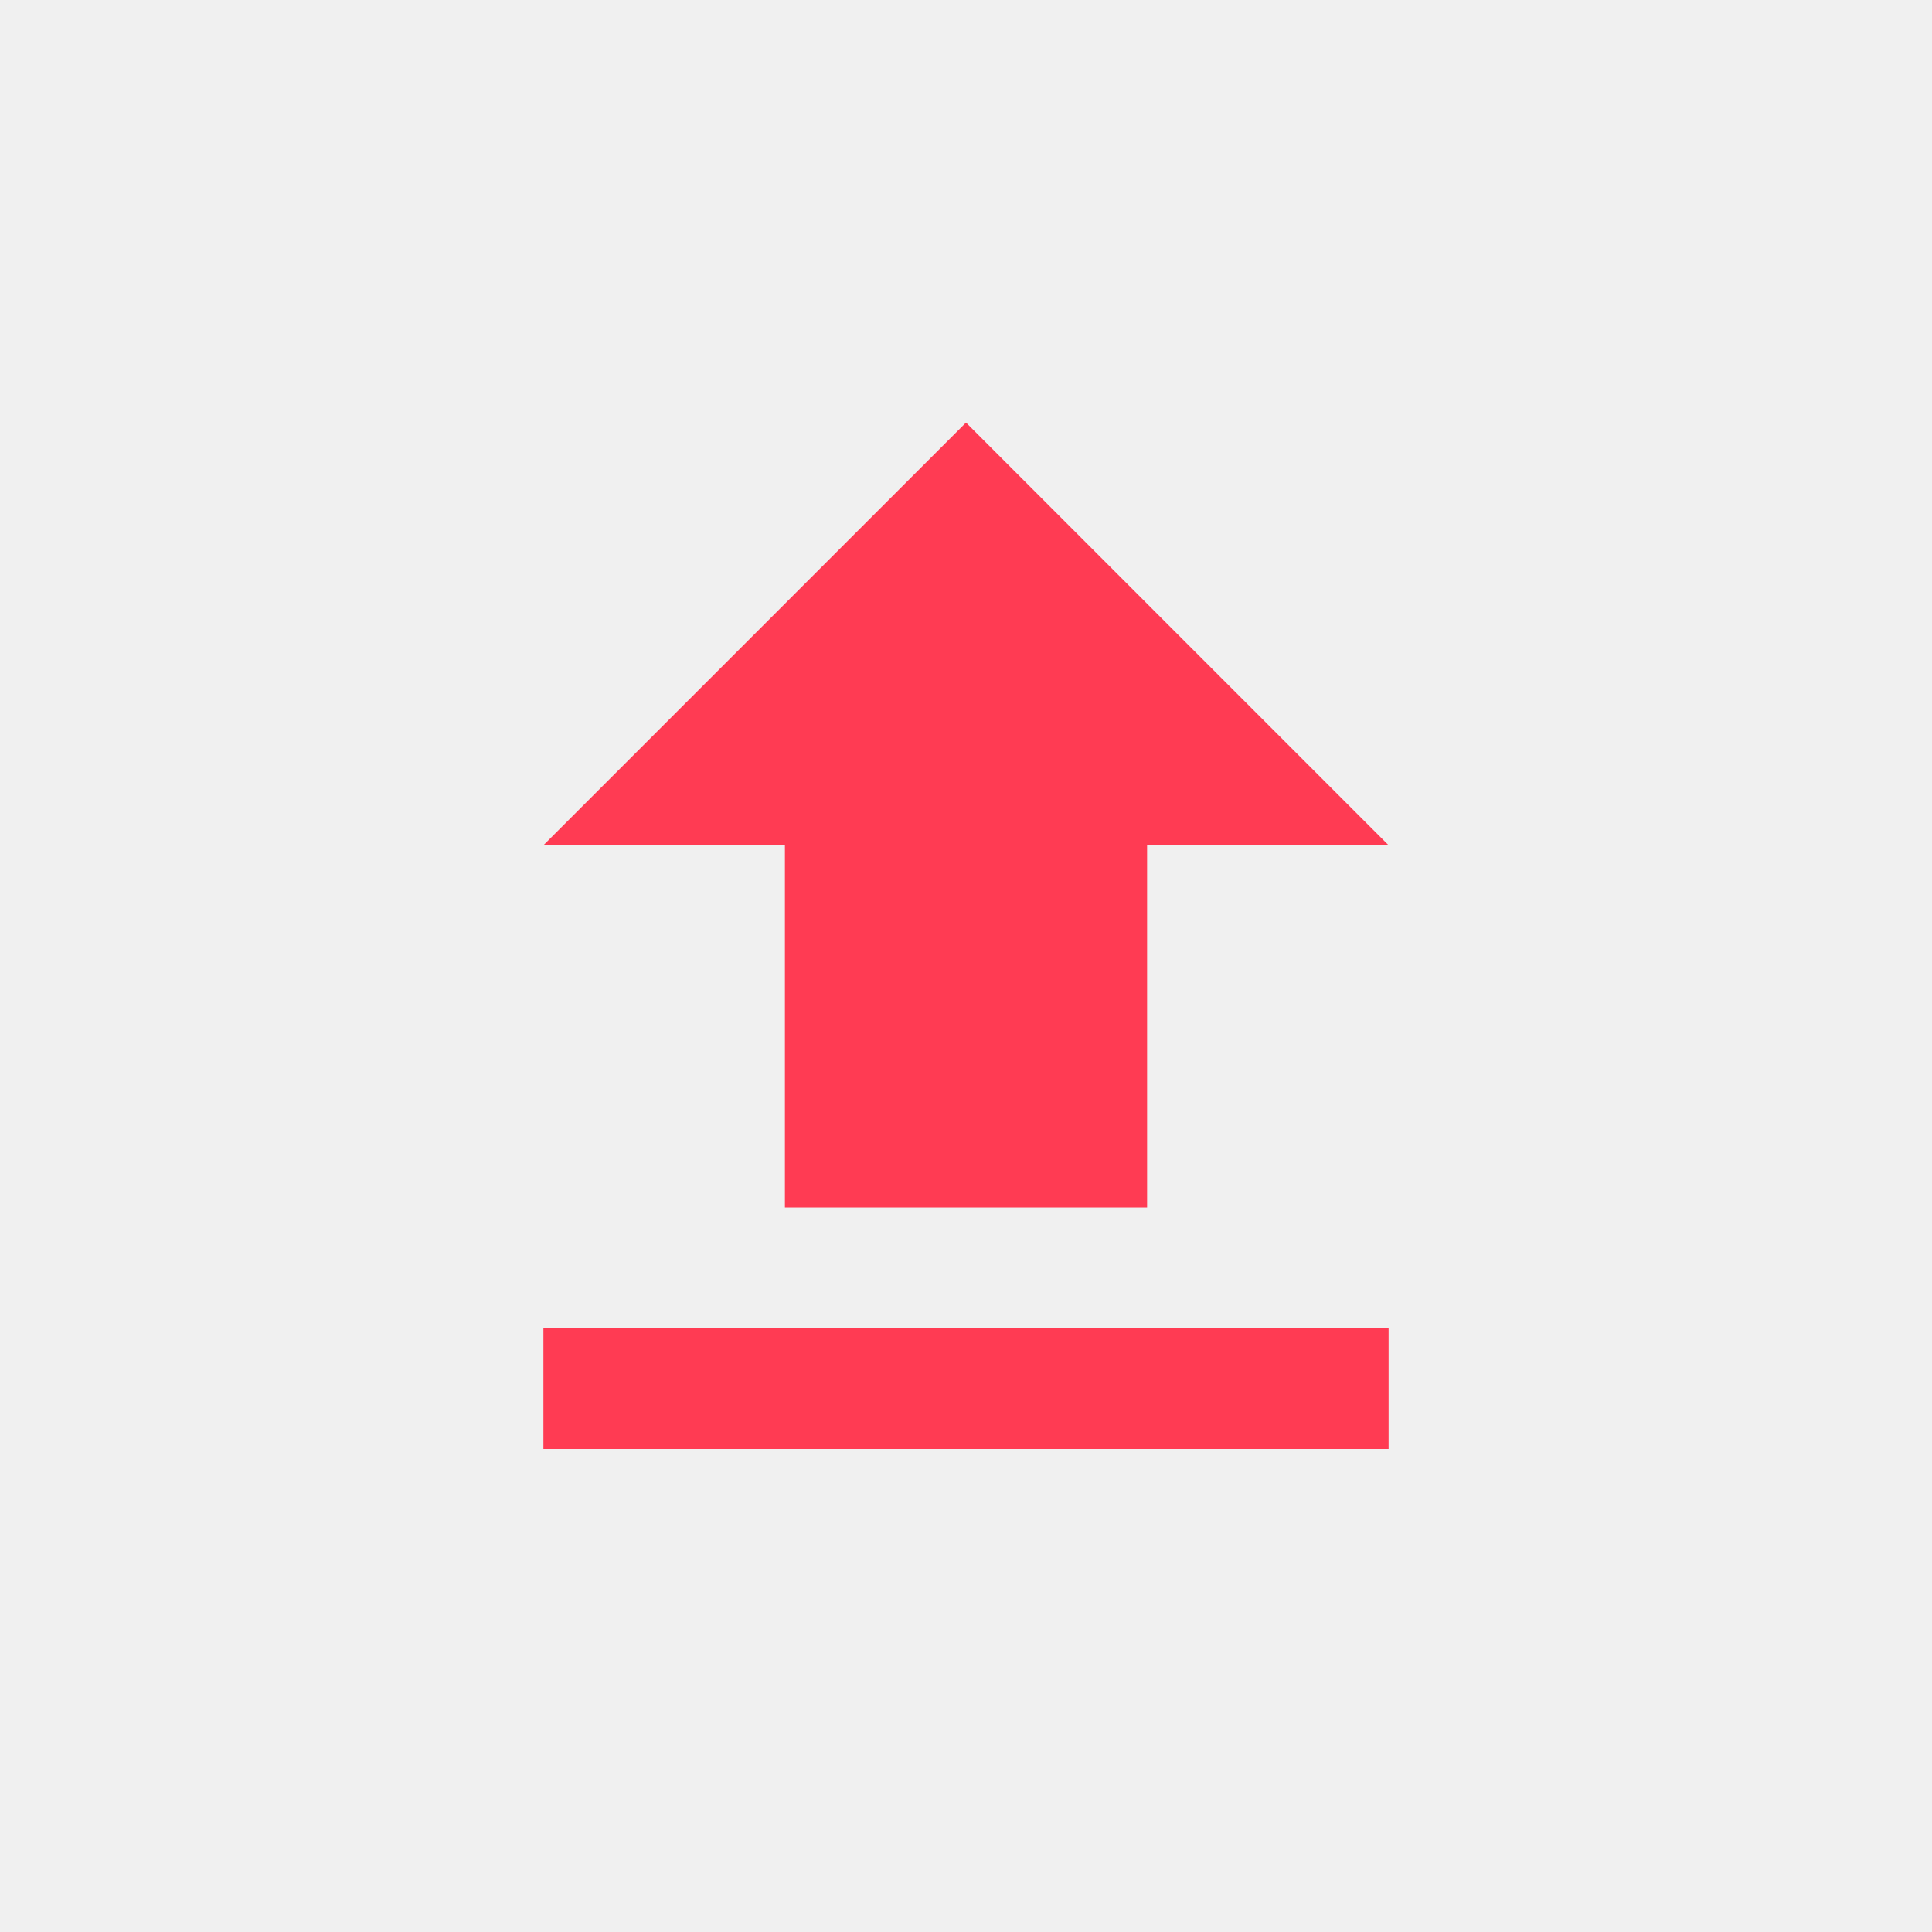
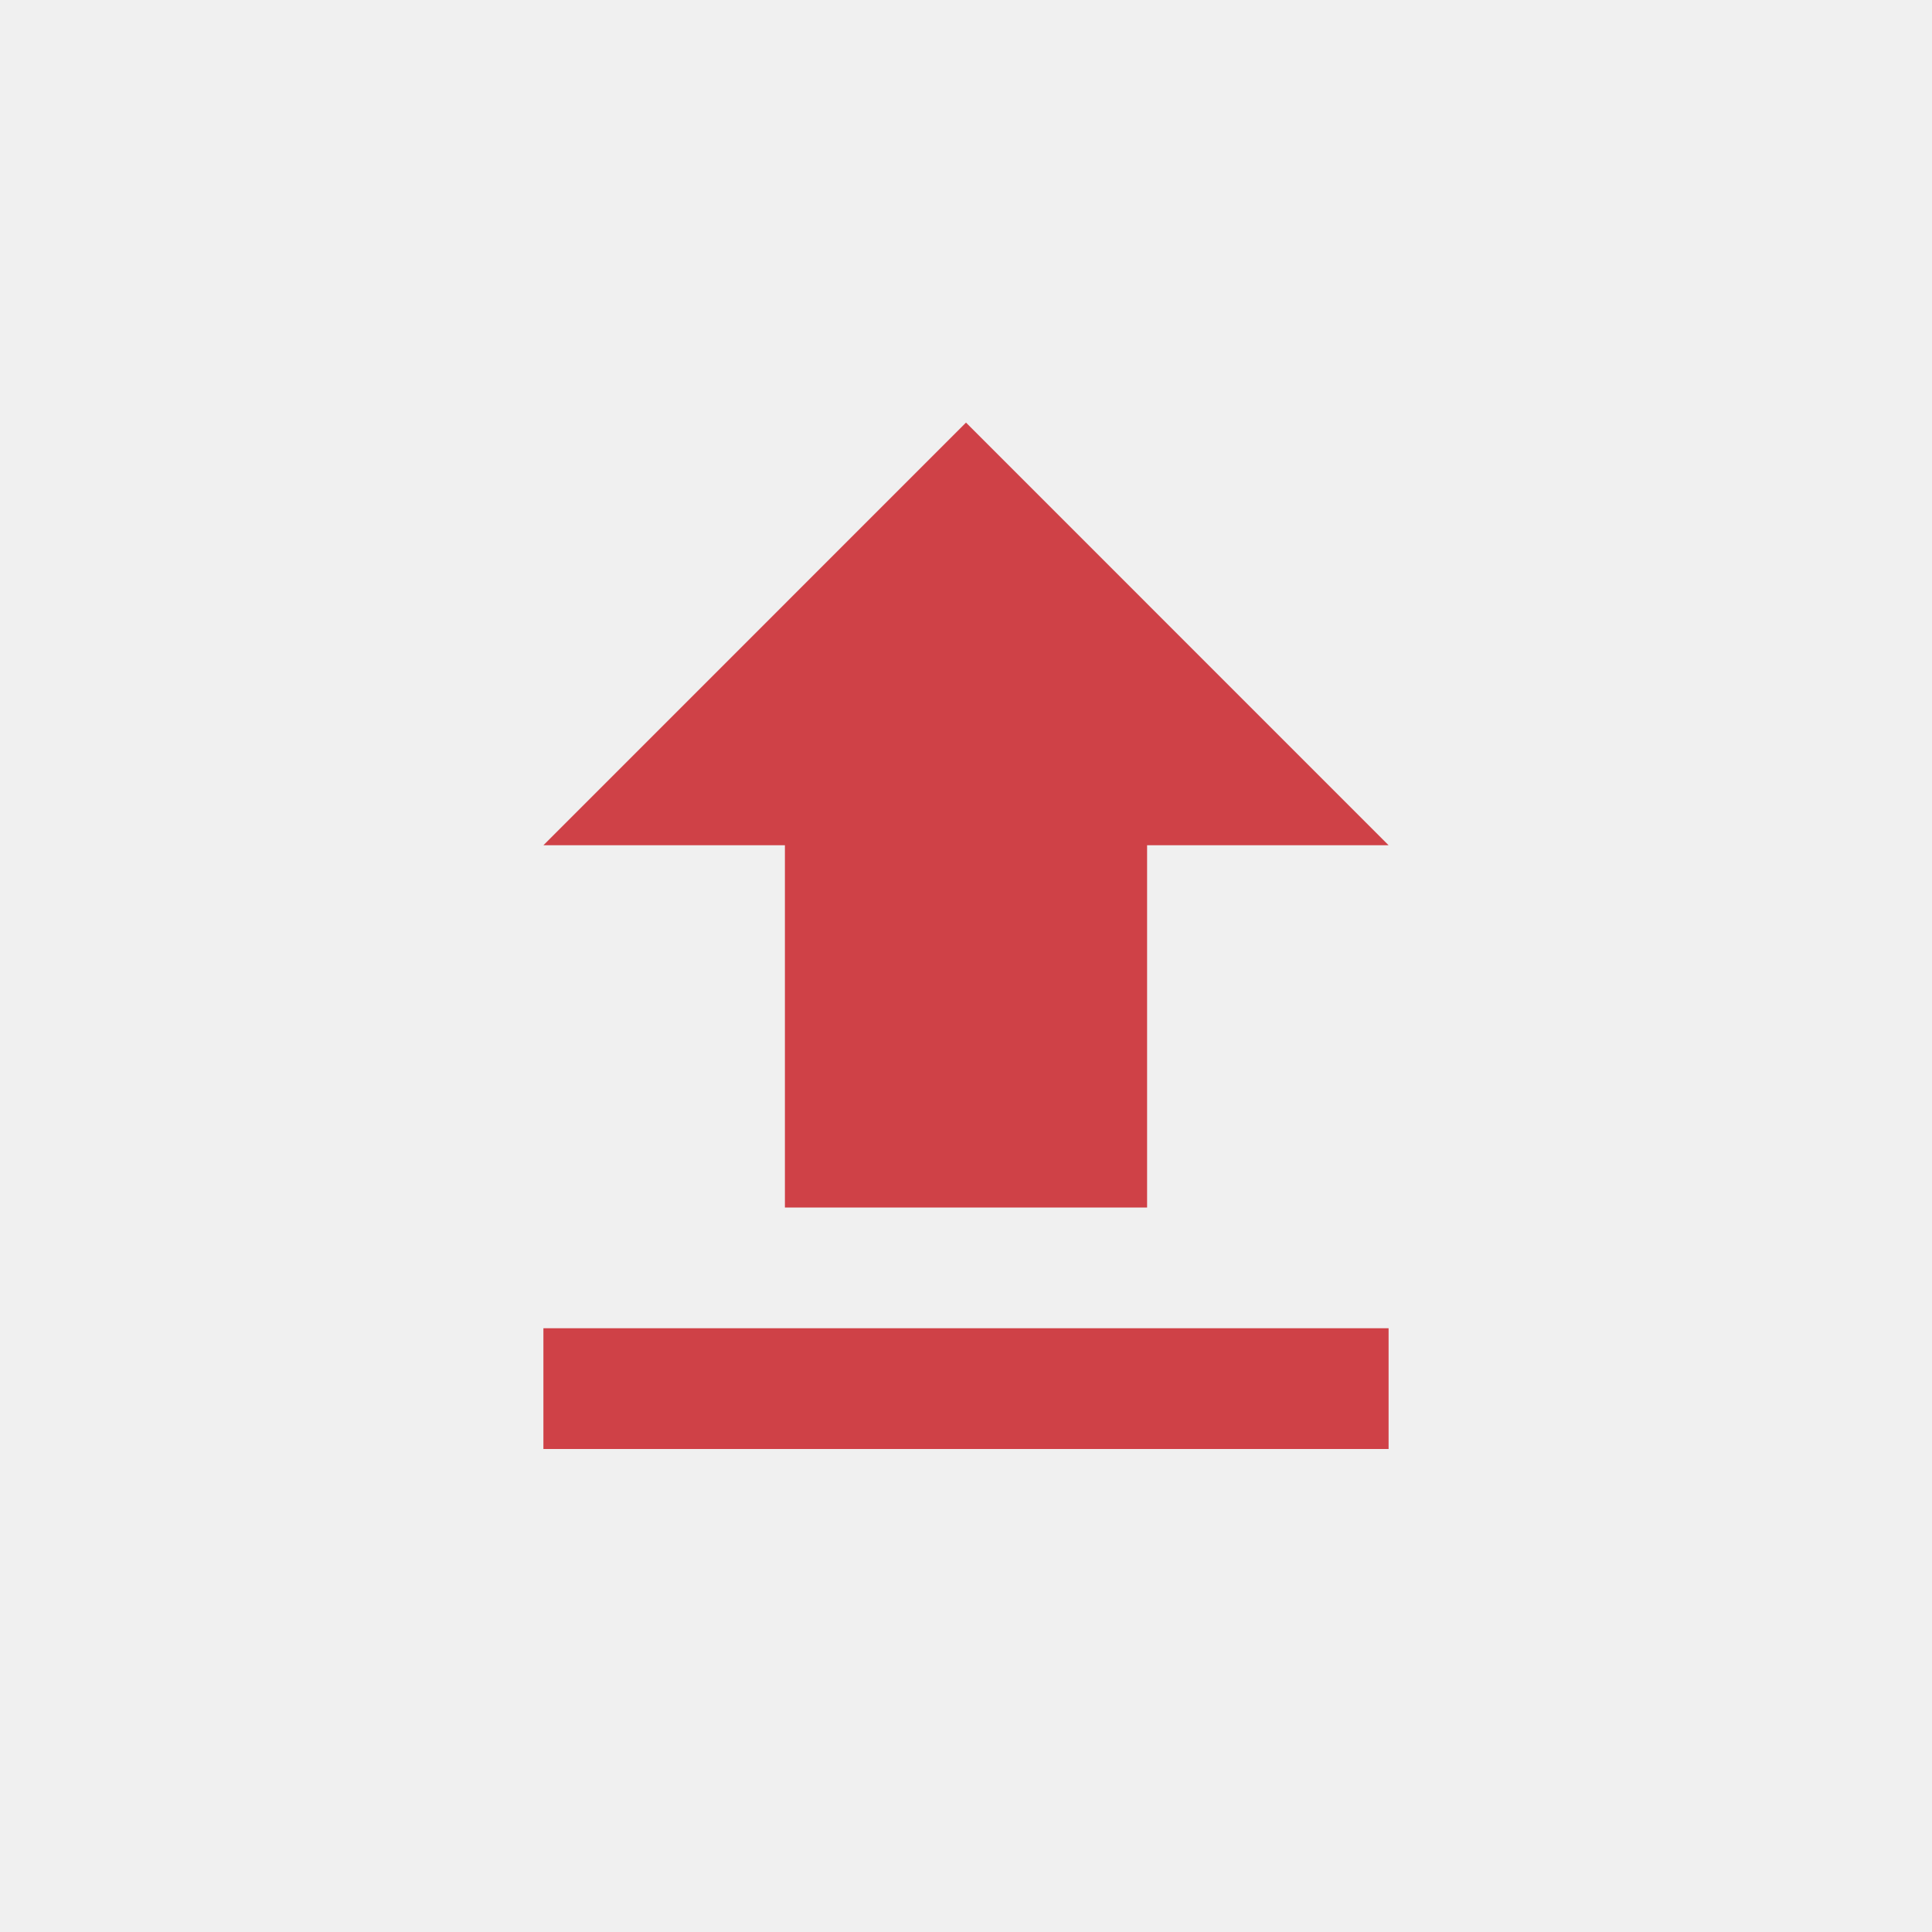
<svg xmlns="http://www.w3.org/2000/svg" width="30" height="30" viewBox="0 0 30 30" fill="none">
  <g clip-path="url(#clip0_406_873)">
-     <path d="M12.188 18.75H17.812V13.125H21.562L15 6.562L8.438 13.125H12.188V18.75ZM8.438 20.625H21.562V22.5H8.438V20.625Z" fill="#FF3B53" />
+     <path d="M12.188 18.75H17.812V13.125H21.562L15 6.562L8.438 13.125H12.188V18.75ZM8.438 20.625H21.562V22.5H8.438V20.625Z" fill="#CF4147" />
  </g>
  <defs>
    <clipPath id="clip0_406_873">
      <rect width="22.5" height="22.5" fill="white" transform="translate(3.75 3.75)" />
    </clipPath>
  </defs>
</svg>
